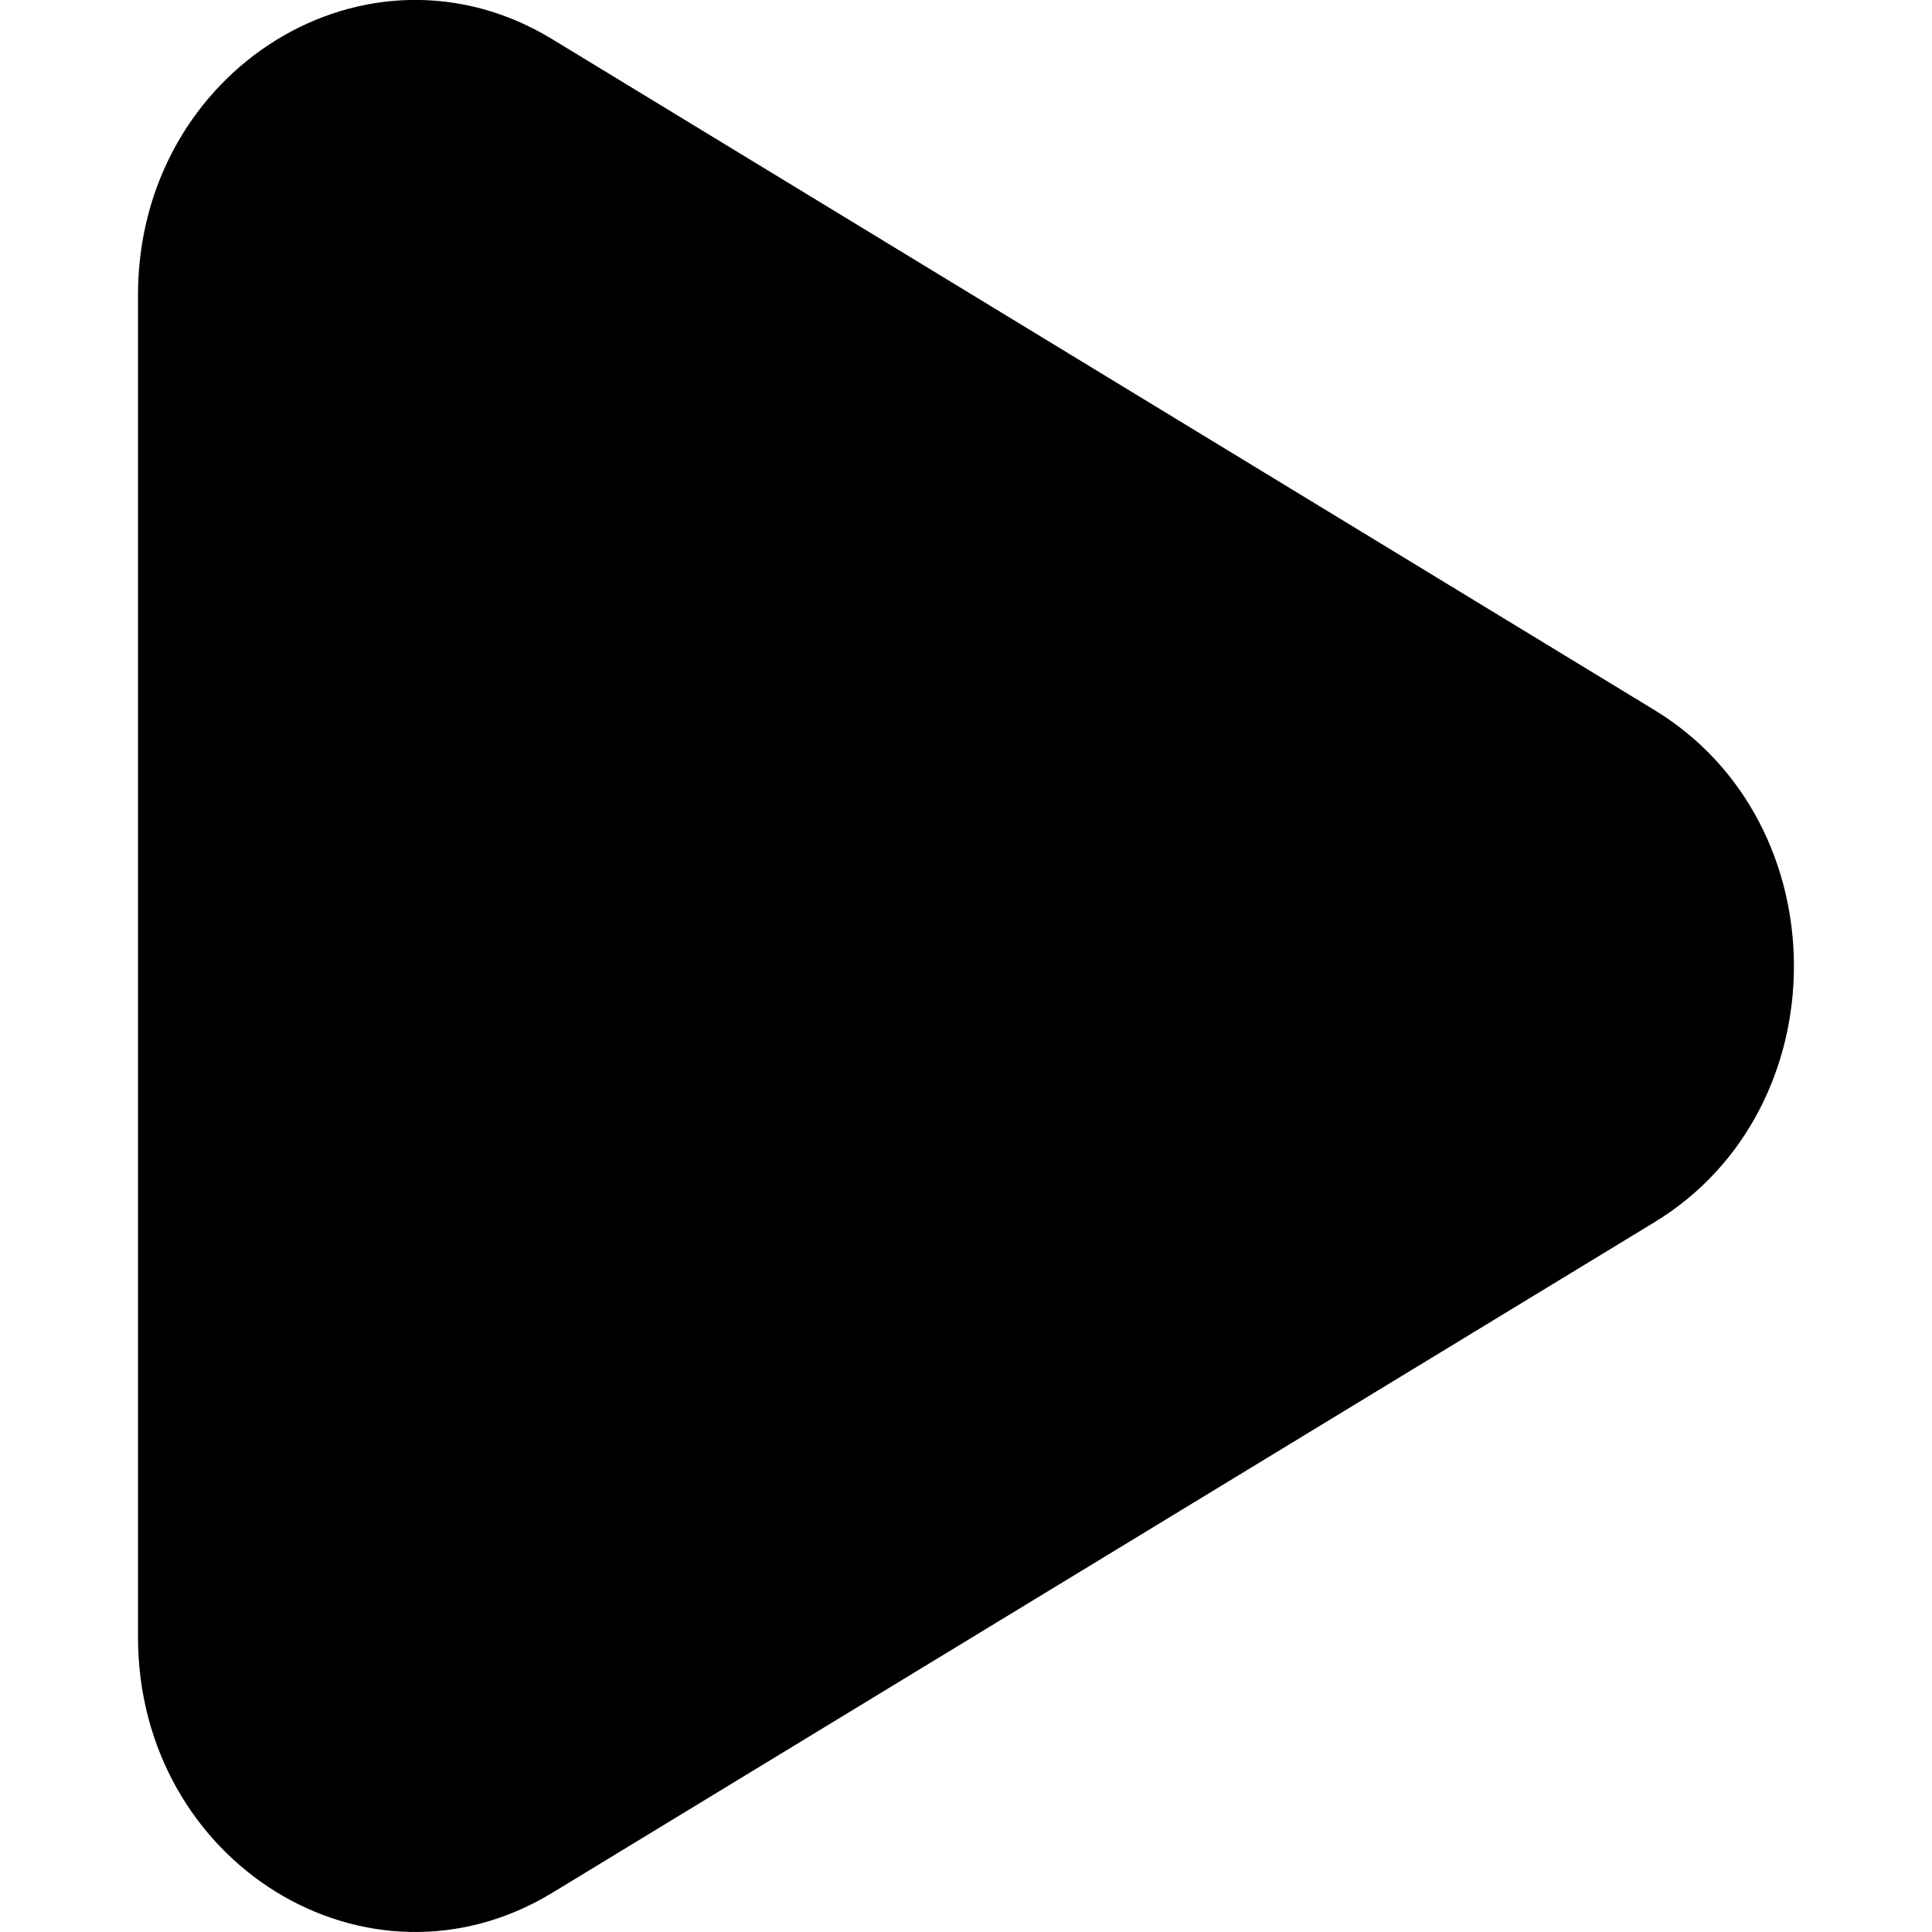
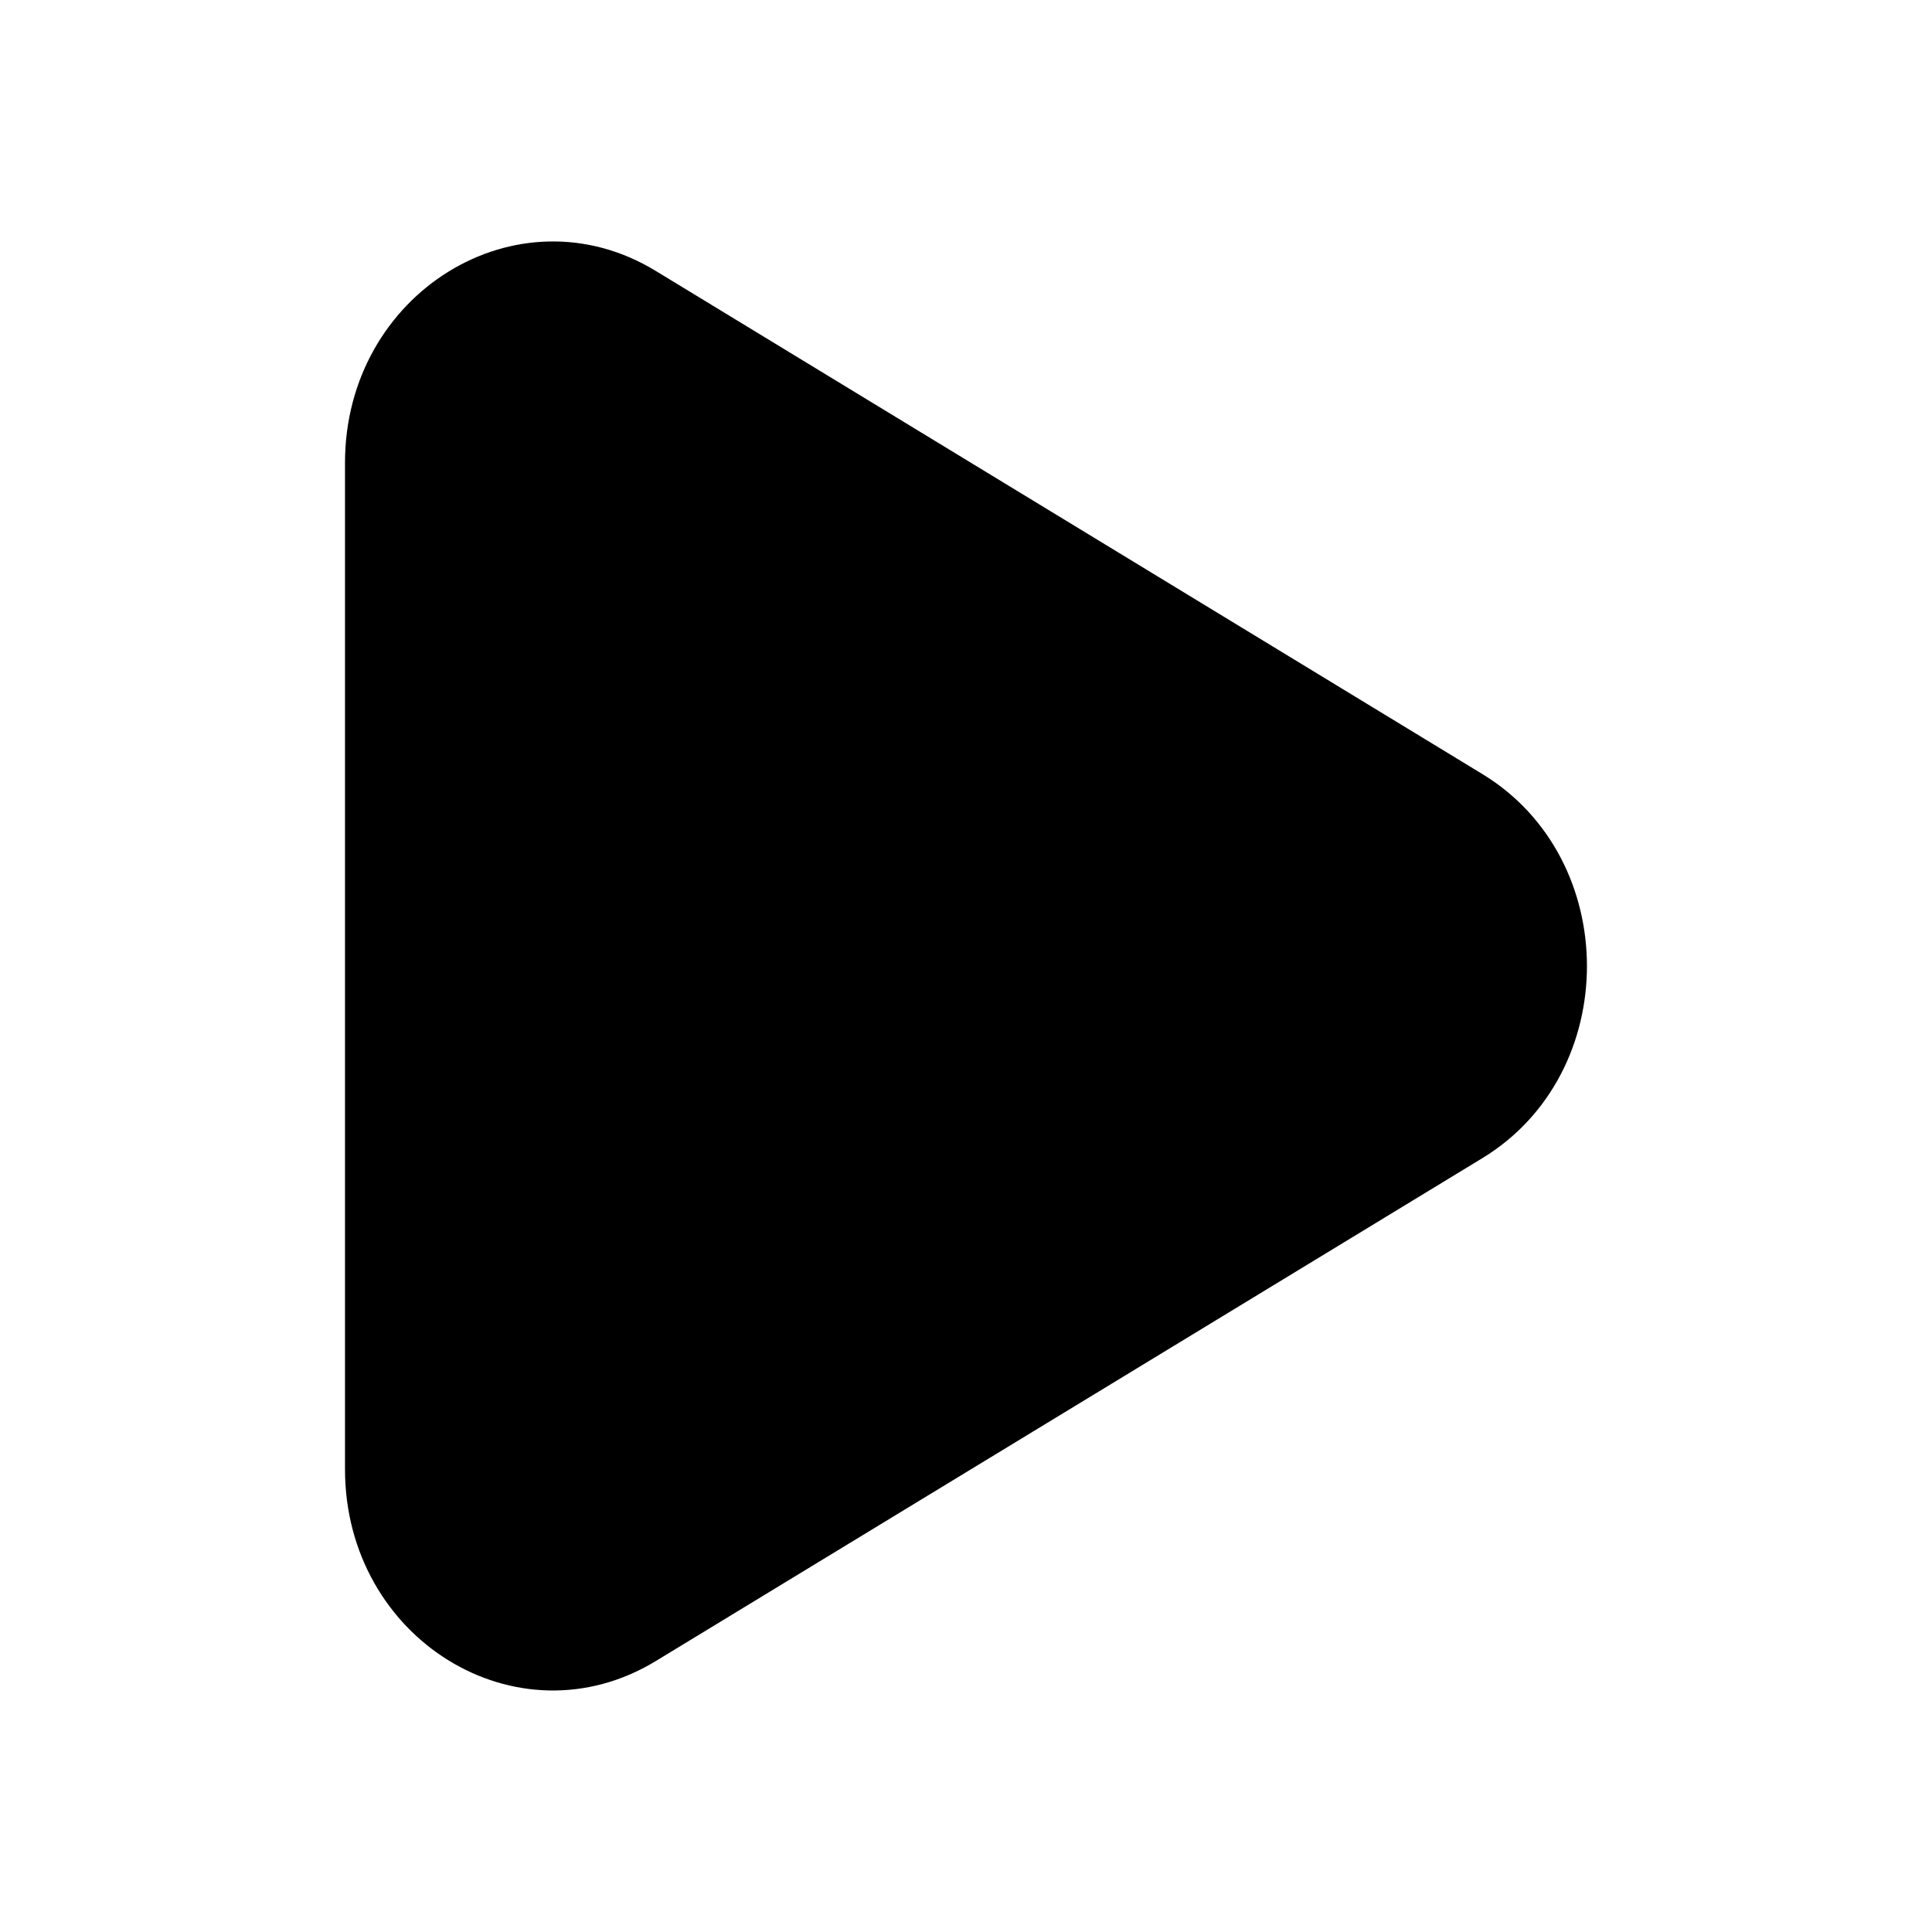
<svg xmlns="http://www.w3.org/2000/svg" viewBox="0 0 24 24" aria-hidden="true" fill="currentColor">
-   <g transform="translate(1.71429,0) scale(3.42857)">
+   <g transform="translate(4.28571,3) scale(2.57143)">
    <g stroke-width="1" fill-rule="evenodd">
      <g transform="translate(-347, -3766)" fill="currentColor">
        <g transform="translate(56, 160)">
          <path d="M296.495,3608.573 L292.501,3606.142 C291.832,3605.735 291,3606.25 291,3607.069 L291,3611.931 C291,3612.751 291.832,3613.264 292.501,3612.858 L296.495,3610.428 C297.168,3610.018 297.168,3608.983 296.495,3608.573" />
        </g>
      </g>
    </g>
  </g>
</svg>
